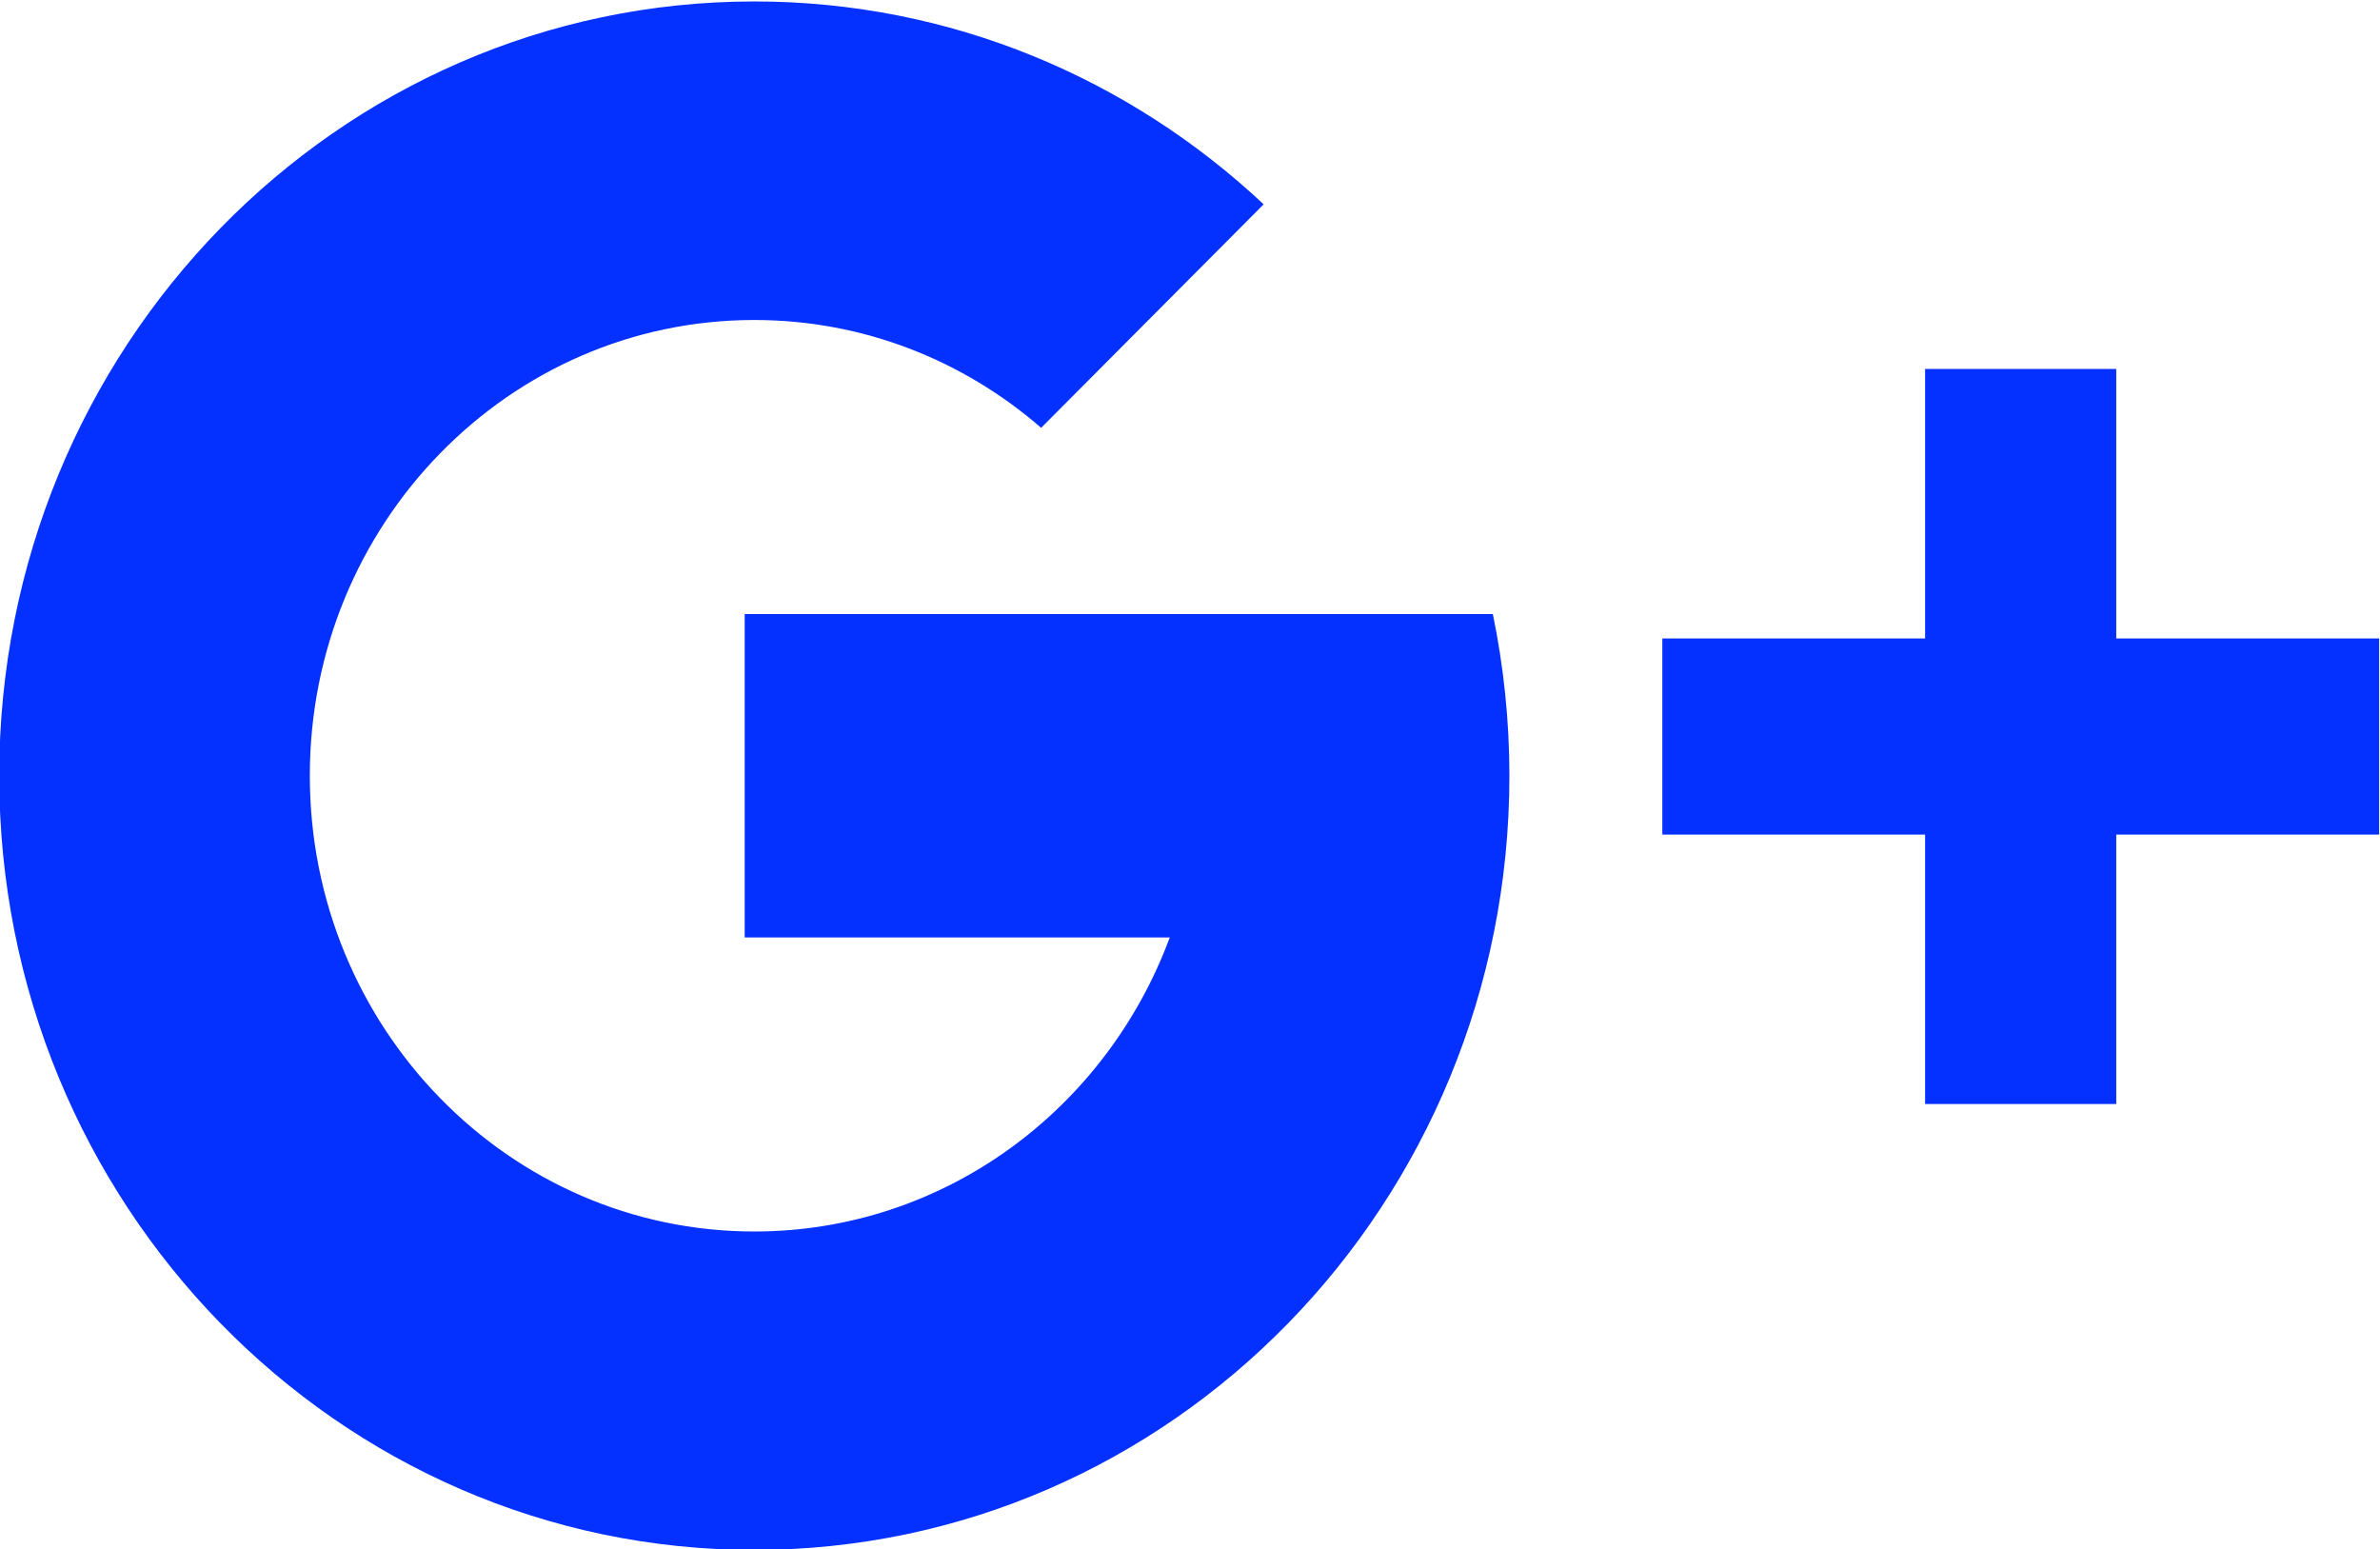
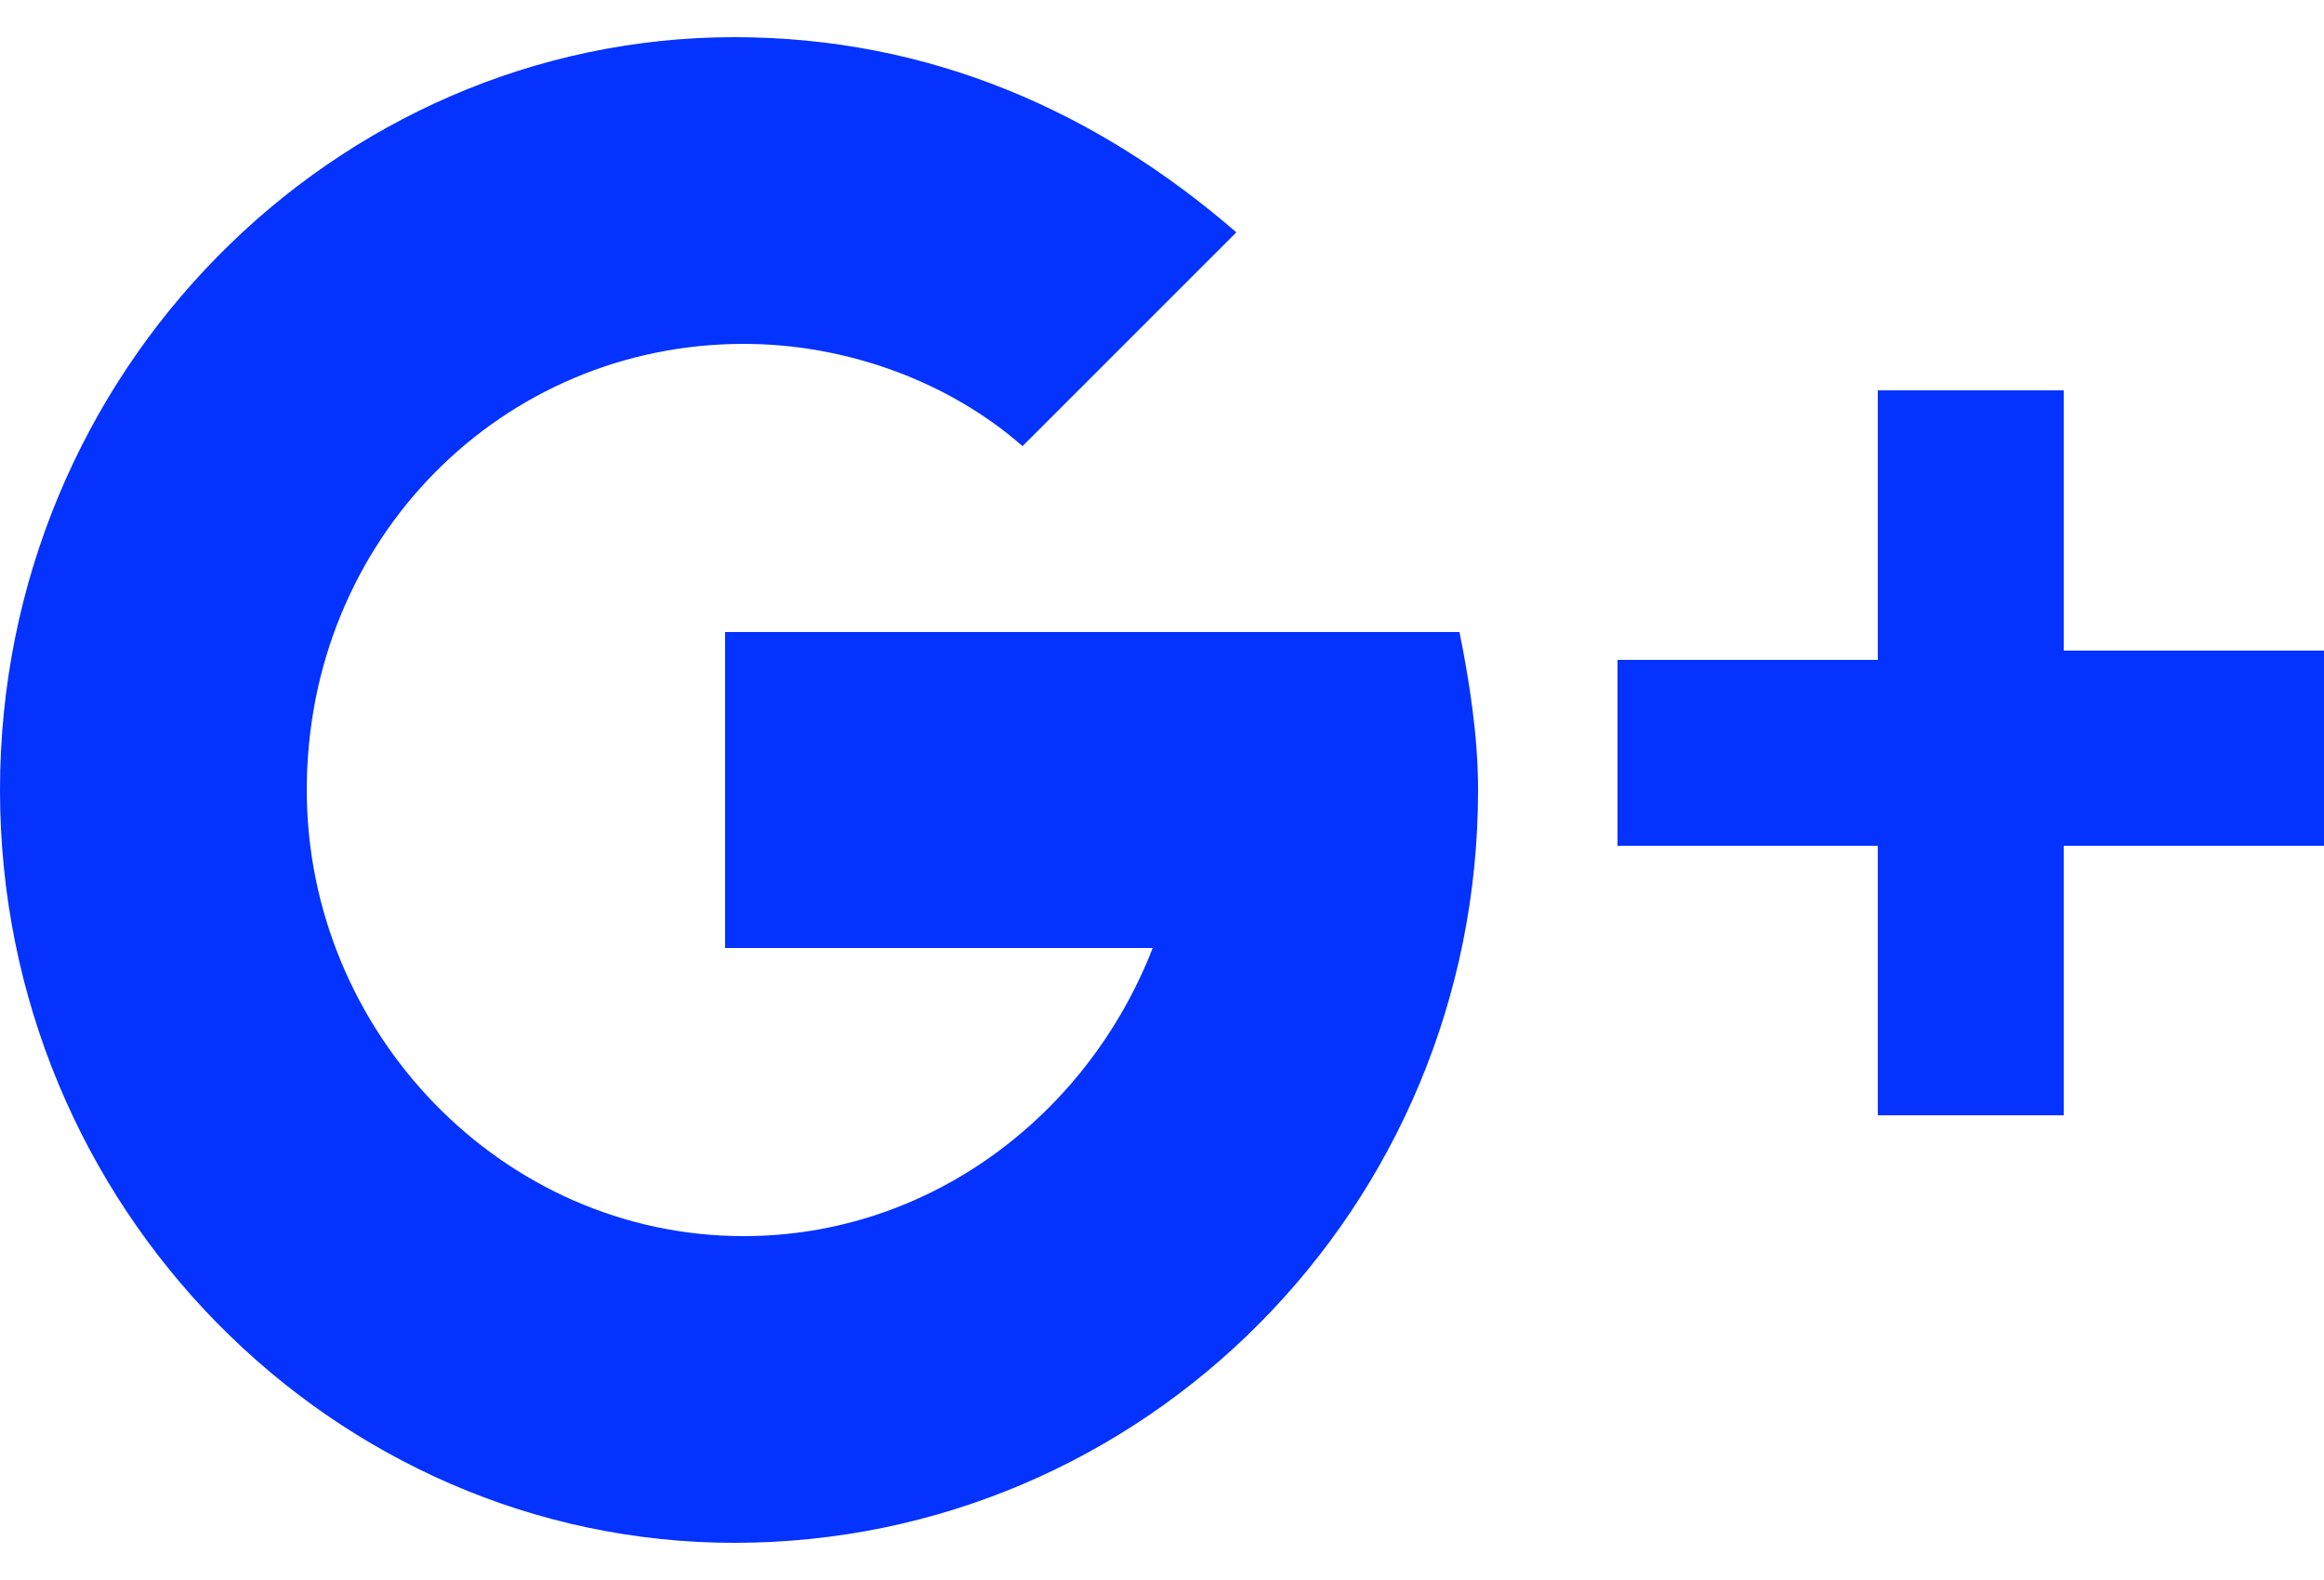
- <svg xmlns="http://www.w3.org/2000/svg" preserveAspectRatio="xMidYMid" width="24.59" height="16" viewBox="0 0 24.59 16">
-   <defs>
-     <style>
-       .cls-1 {
-         fill: #0431ff;
-         fill-rule: evenodd;
-       }
-     </style>
-   </defs>
-   <path d="M21.865,8.622 L21.865,11.406 L19.890,11.406 L19.890,8.622 L17.175,8.622 L17.175,6.596 L19.890,6.596 L19.890,3.812 L21.865,3.812 L21.865,6.596 L24.581,6.596 L24.581,8.622 L21.865,8.622 ZM7.793,16.013 C3.485,16.013 -0.008,12.432 -0.008,8.014 C-0.008,3.596 3.485,0.015 7.793,0.015 C9.822,0.015 11.669,0.810 13.056,2.111 L10.757,4.420 C9.957,3.725 8.923,3.306 7.793,3.306 C5.257,3.306 3.201,5.414 3.201,8.014 C3.201,10.615 5.257,12.723 7.793,12.723 C9.755,12.723 11.429,11.460 12.086,9.685 L7.694,9.685 L7.694,6.344 L12.086,6.344 L15.397,6.344 L15.424,6.344 C15.535,6.882 15.595,7.441 15.595,8.014 C15.595,12.432 12.102,16.013 7.793,16.013 Z" class="cls-1" />
+ <svg xmlns="http://www.w3.org/2000/svg" version="1.1" id="Layer_1" x="0px" y="0px" viewBox="0 0 25 17" style="enable-background:new 0 0 25 17;" xml:space="preserve">
+   <style type="text/css">
+ 	.st0{fill-rule:evenodd;clip-rule:evenodd;fill:#0432FF;}
+ </style>
+   <g>
+     <path class="st0" d="M7.9,16.6C3.6,16.6,0,13,0,8.5C0,4,3.6,0.4,7.9,0.4c2.1,0,3.9,0.8,5.4,2.1l-2.3,2.3c-0.8-0.7-1.9-1.1-3-1.1   c-2.6,0-4.7,2.1-4.7,4.8c0,2.6,2.1,4.8,4.7,4.8c2,0,3.7-1.3,4.4-3.1H7.8V6.8h4.5h3.4h0c0.1,0.5,0.2,1.1,0.2,1.7   C15.9,13,12.3,16.6,7.9,16.6z" />
+     <path class="st0" d="M25,9.1h-2.8V12h-2V9.1h-2.8V7.1h2.8V4.2h2v2.8H25V9.1z" />
+   </g>
</svg>
